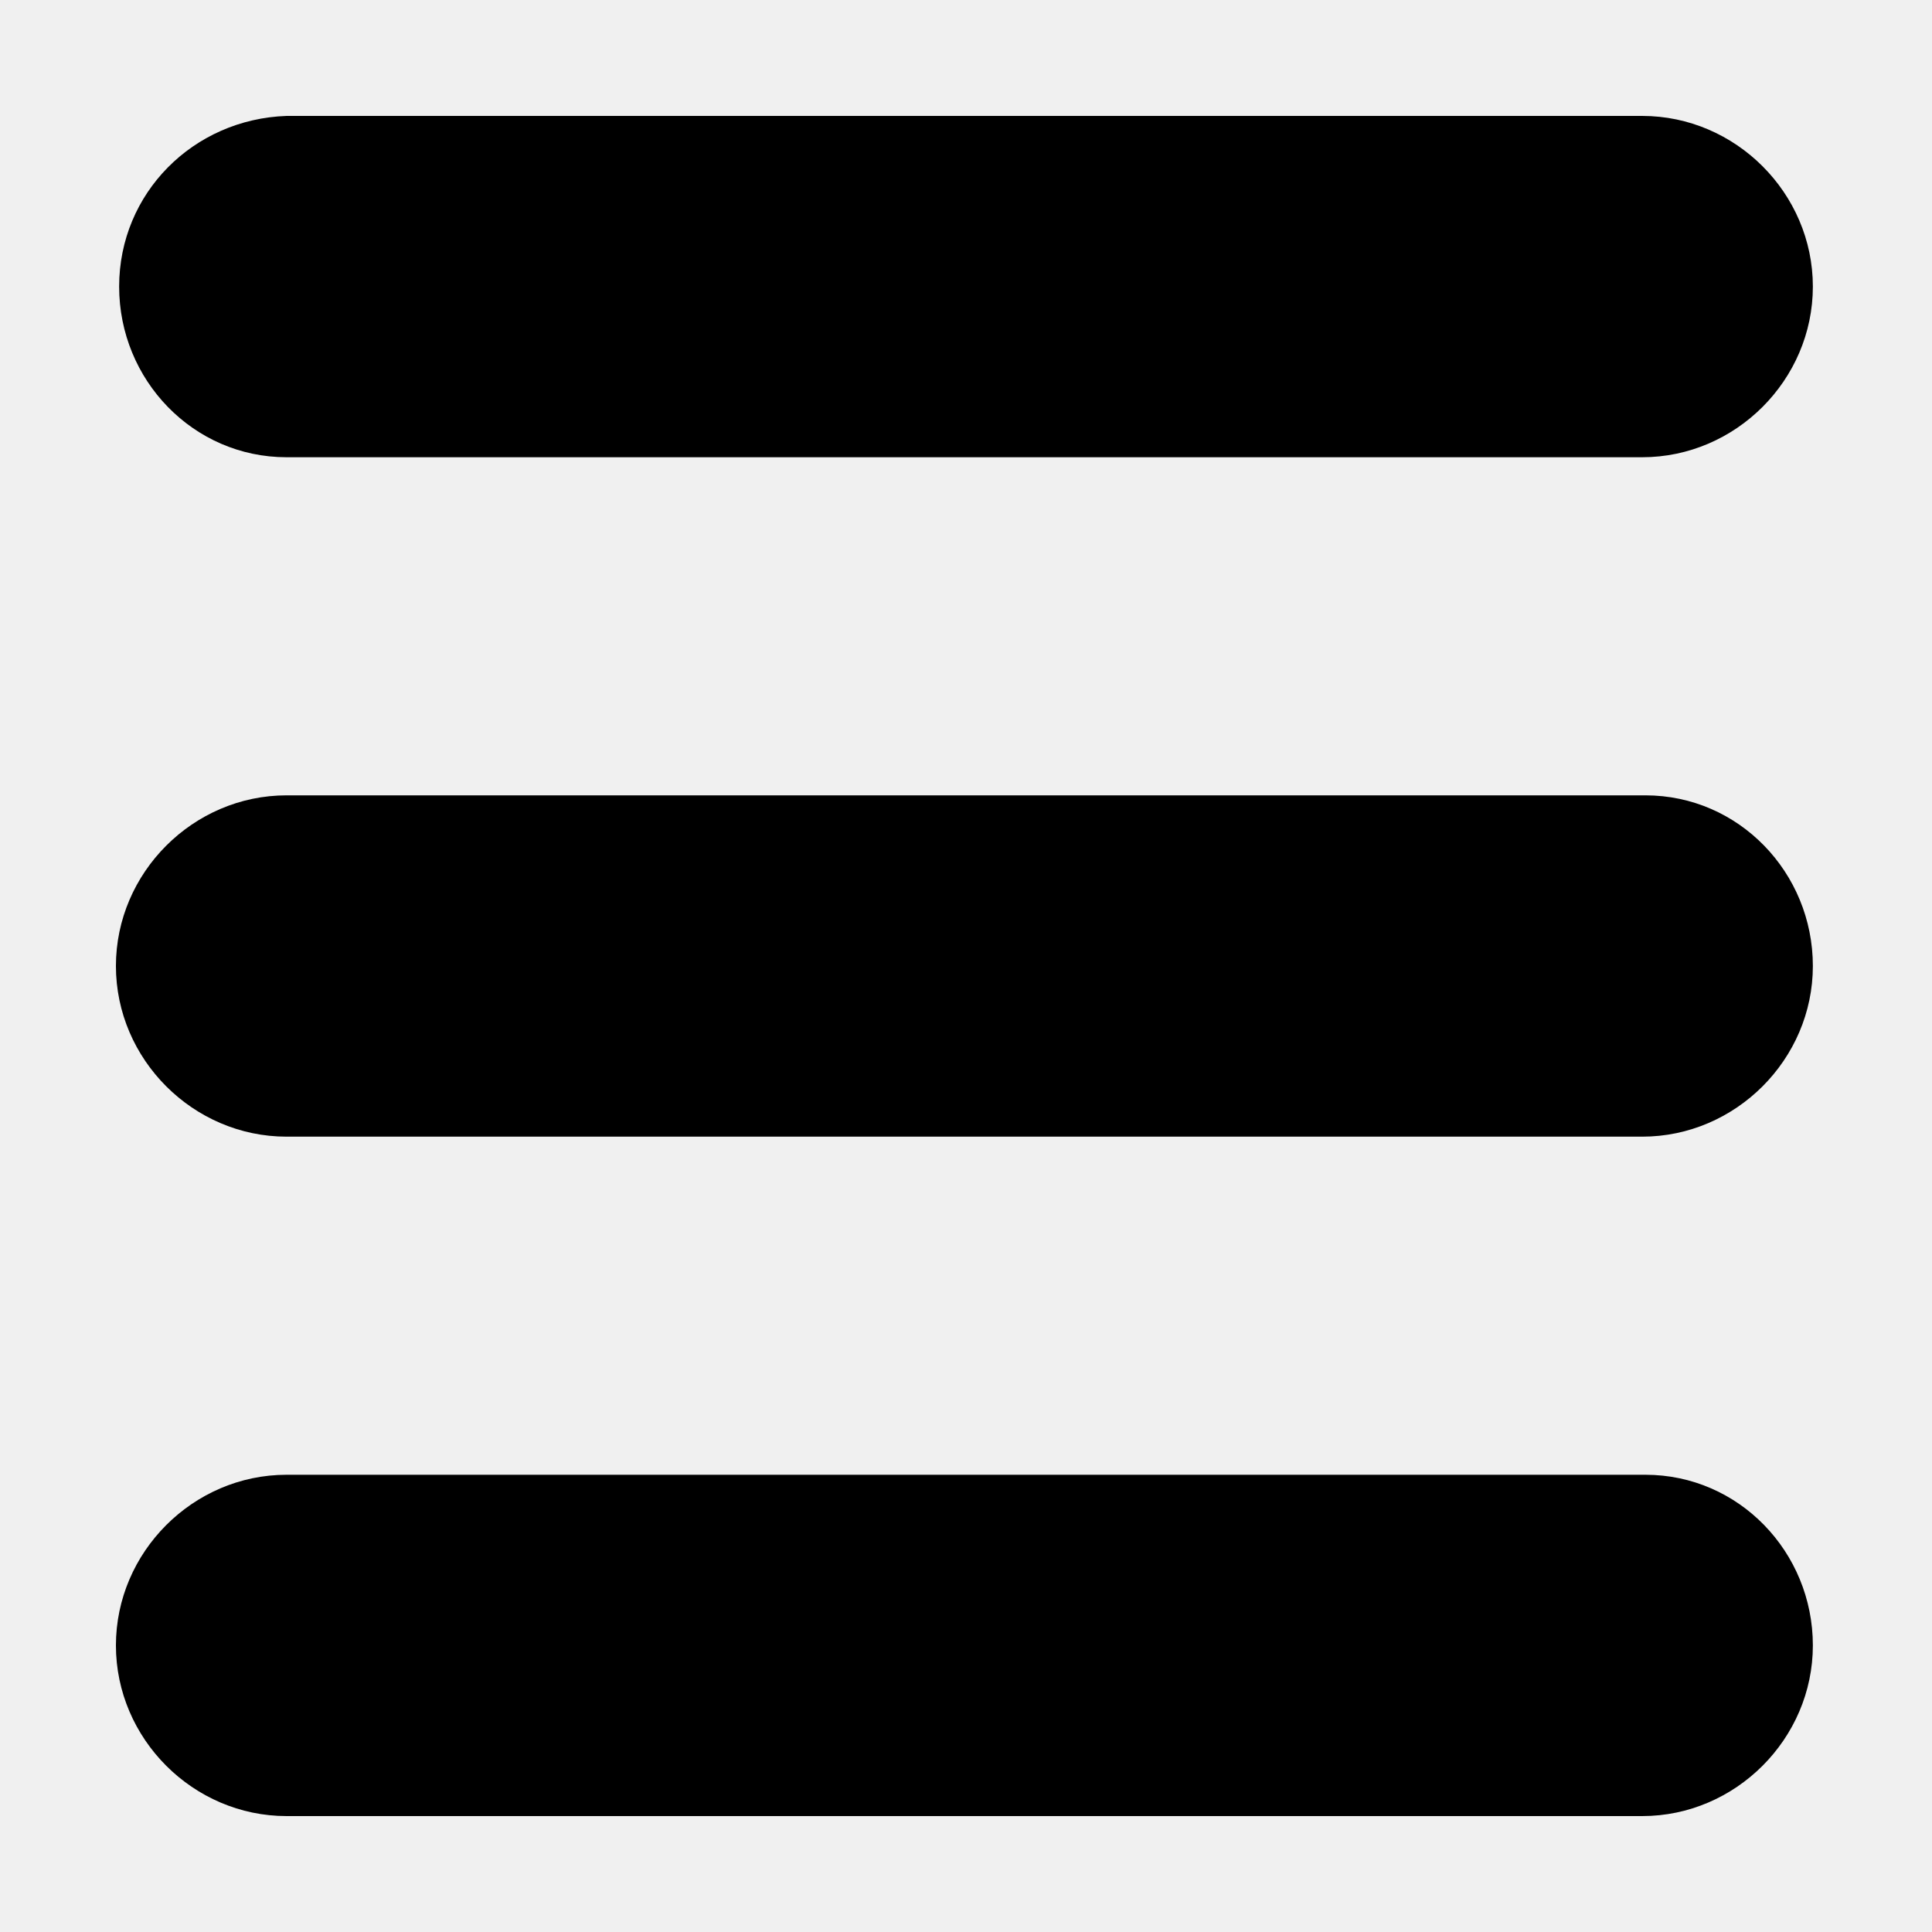
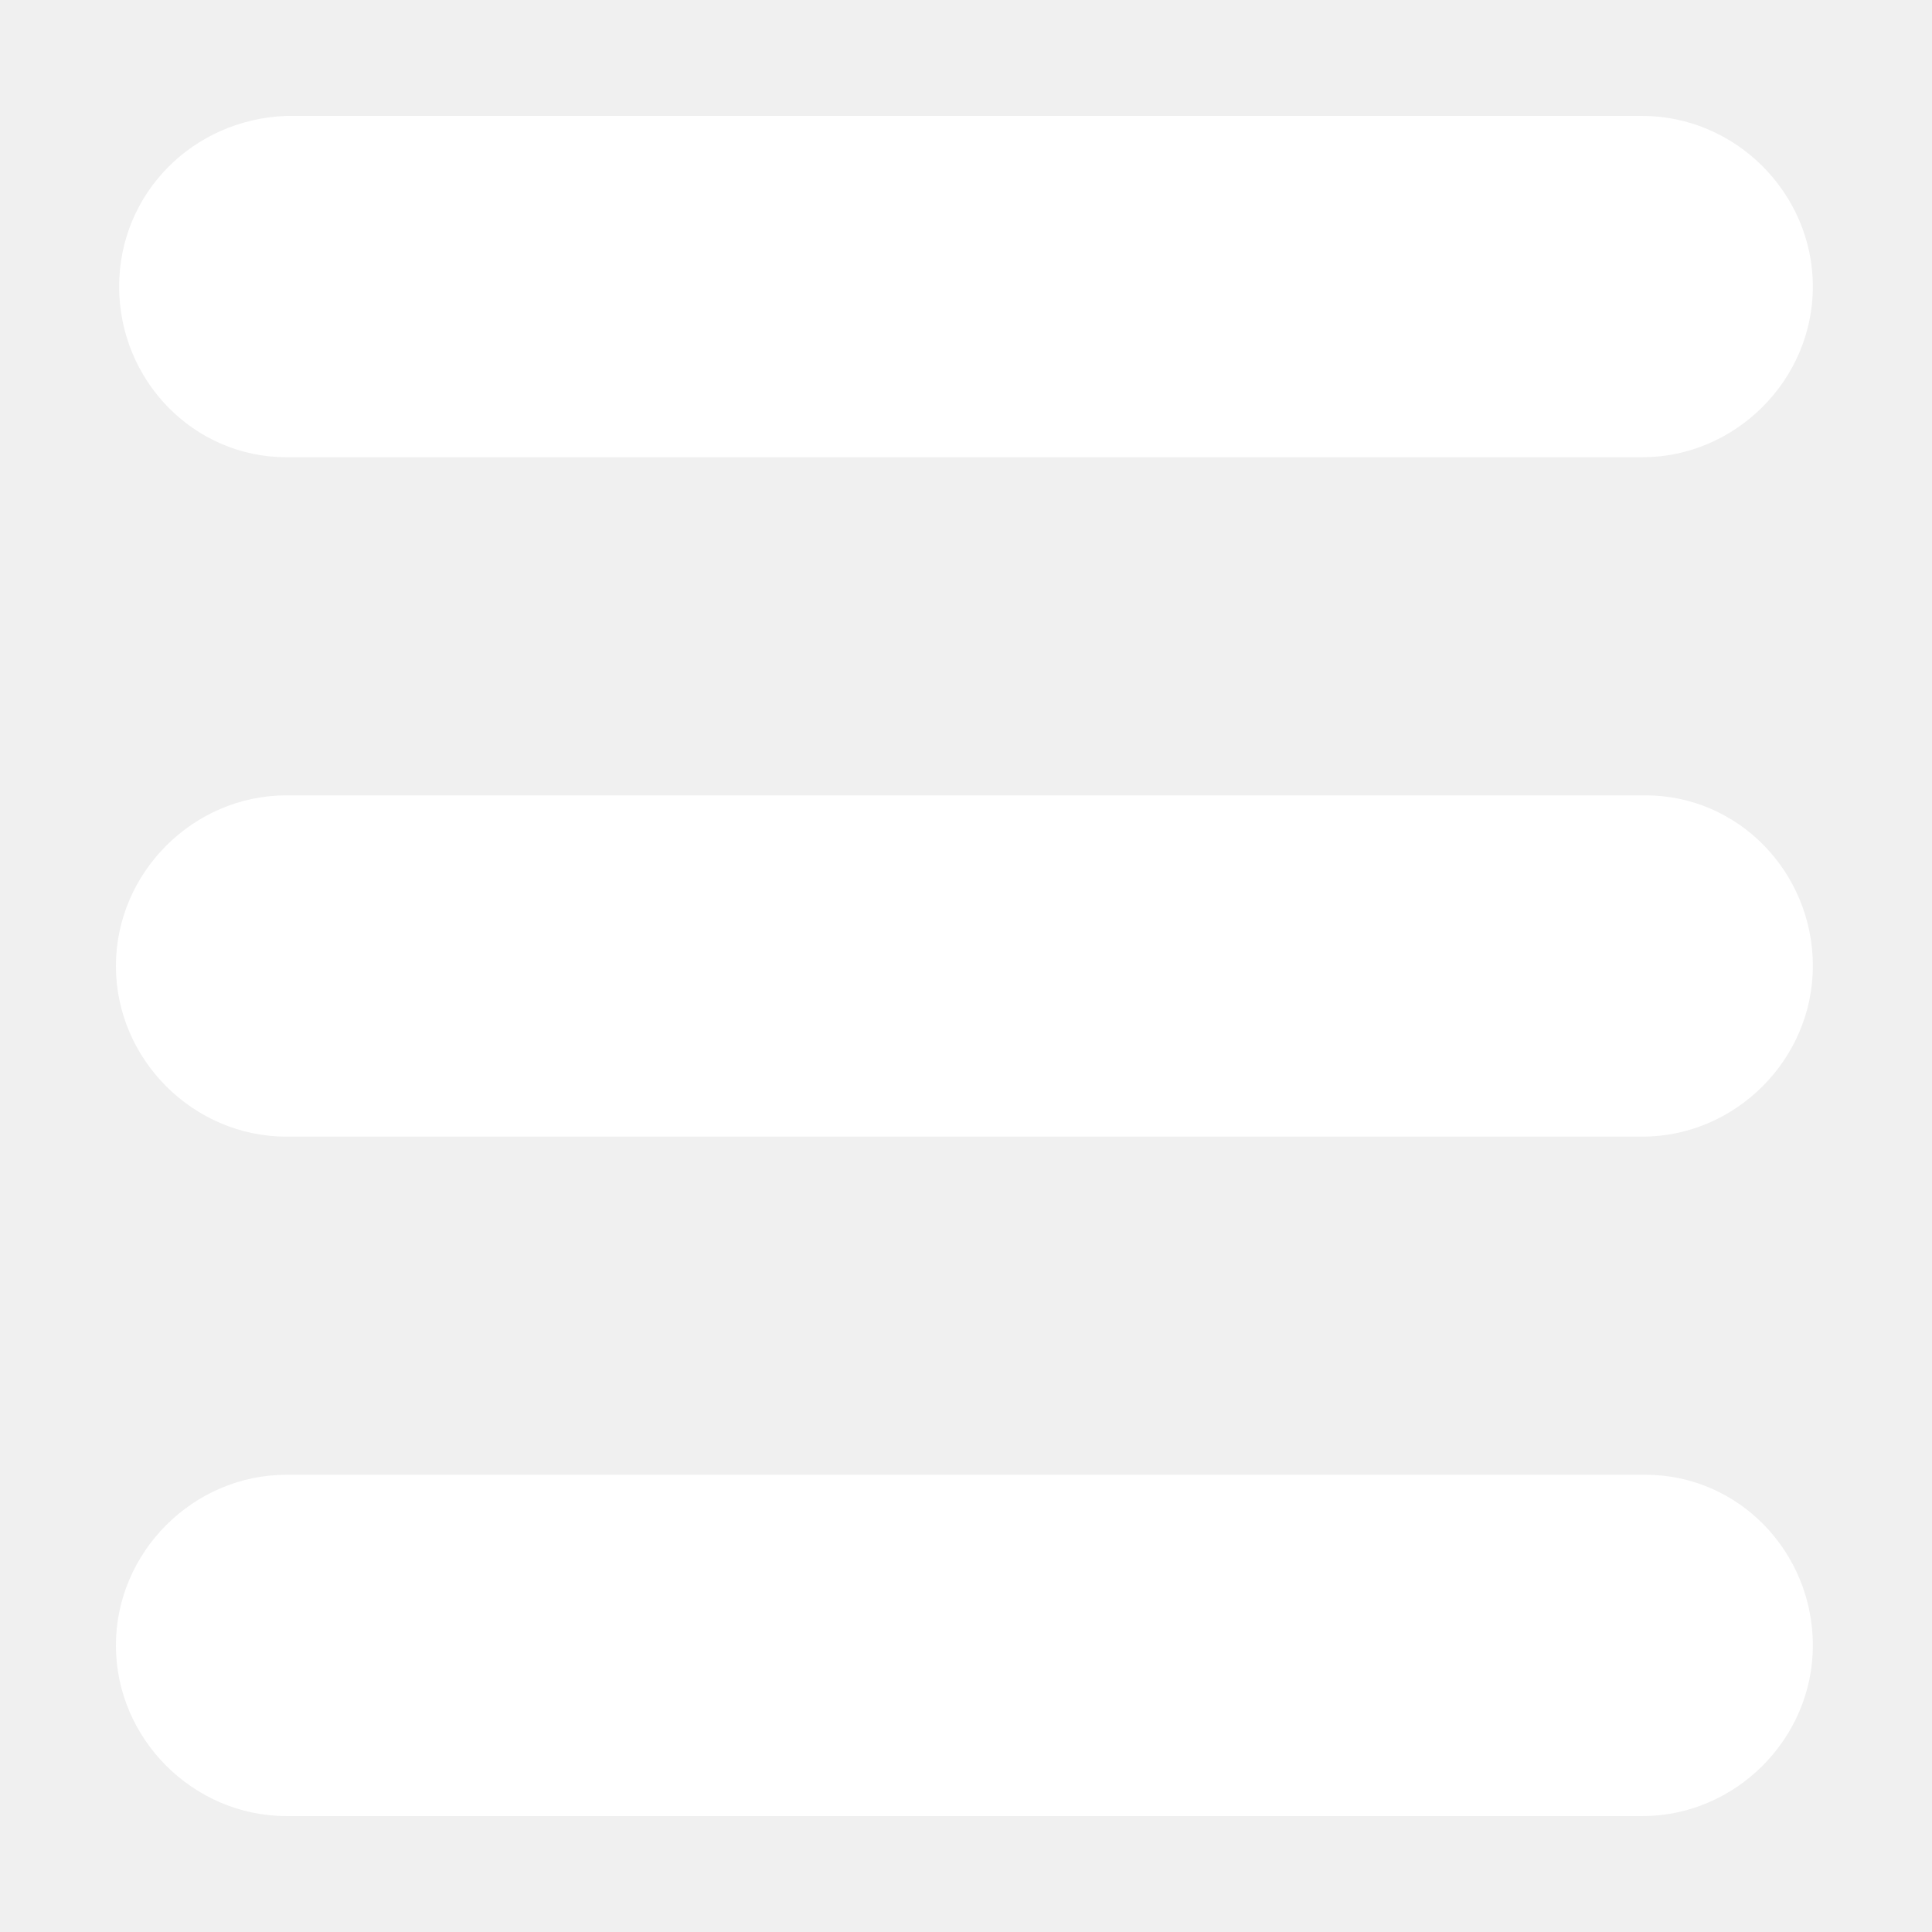
<svg xmlns="http://www.w3.org/2000/svg" version="1.1" id="Camada_1" x="0px" y="0px" viewBox="0 0 60 60" style="enable-background:new 0 0 60 60;" xml:space="preserve">
  <style type="text/css">
- 	.st0{fill:#000;}
+ 	.st0{fill:#ffffff;}
</style>
  <g>
-     <path class="st0" d="M8.9,14.2H51c2.9,0,5.3-2.4,5.3-5.3S53.9,3.6,51,3.6H8.9C6,3.7,3.7,6,3.7,8.9S6,14.2,8.9,14.2L8.9,14.2z" />
-     <path class="st0" d="M51.1,24.7H8.9c-2.9,0-5.3,2.4-5.3,5.3s2.4,5.3,5.3,5.3H51c2.9,0,5.3-2.4,5.3-5.3S54,24.7,51.1,24.7L51.1,24.7   z" />
-     <path class="st0" d="M51.1,45.8H8.9c-2.9,0-5.3,2.4-5.3,5.3c0,2.9,2.4,5.3,5.3,5.3H51c2.9,0,5.3-2.4,5.3-5.3S54,45.8,51.1,45.8   L51.1,45.8z" />
+     <path class="st0" d="M8.9,14.2H51c2.9,0,5.3-2.4,5.3-5.3S53.9,3.6,51,3.6H8.9C6,3.7,3.7,6,3.7,8.9S6,14.2,8.9,14.2L8.9,14.2z" fill="#ffffff000" />
+     <path class="st0" d="M51.1,24.7H8.9c-2.9,0-5.3,2.4-5.3,5.3s2.4,5.3,5.3,5.3H51c2.9,0,5.3-2.4,5.3-5.3S54,24.7,51.1,24.7L51.1,24.7   z" fill="#ffffff000" />
+     <path class="st0" d="M51.1,45.8H8.9c-2.9,0-5.3,2.4-5.3,5.3c0,2.9,2.4,5.3,5.3,5.3H51c2.9,0,5.3-2.4,5.3-5.3S54,45.8,51.1,45.8   L51.1,45.8z" fill="#ffffff000" />
  </g>
</svg>
